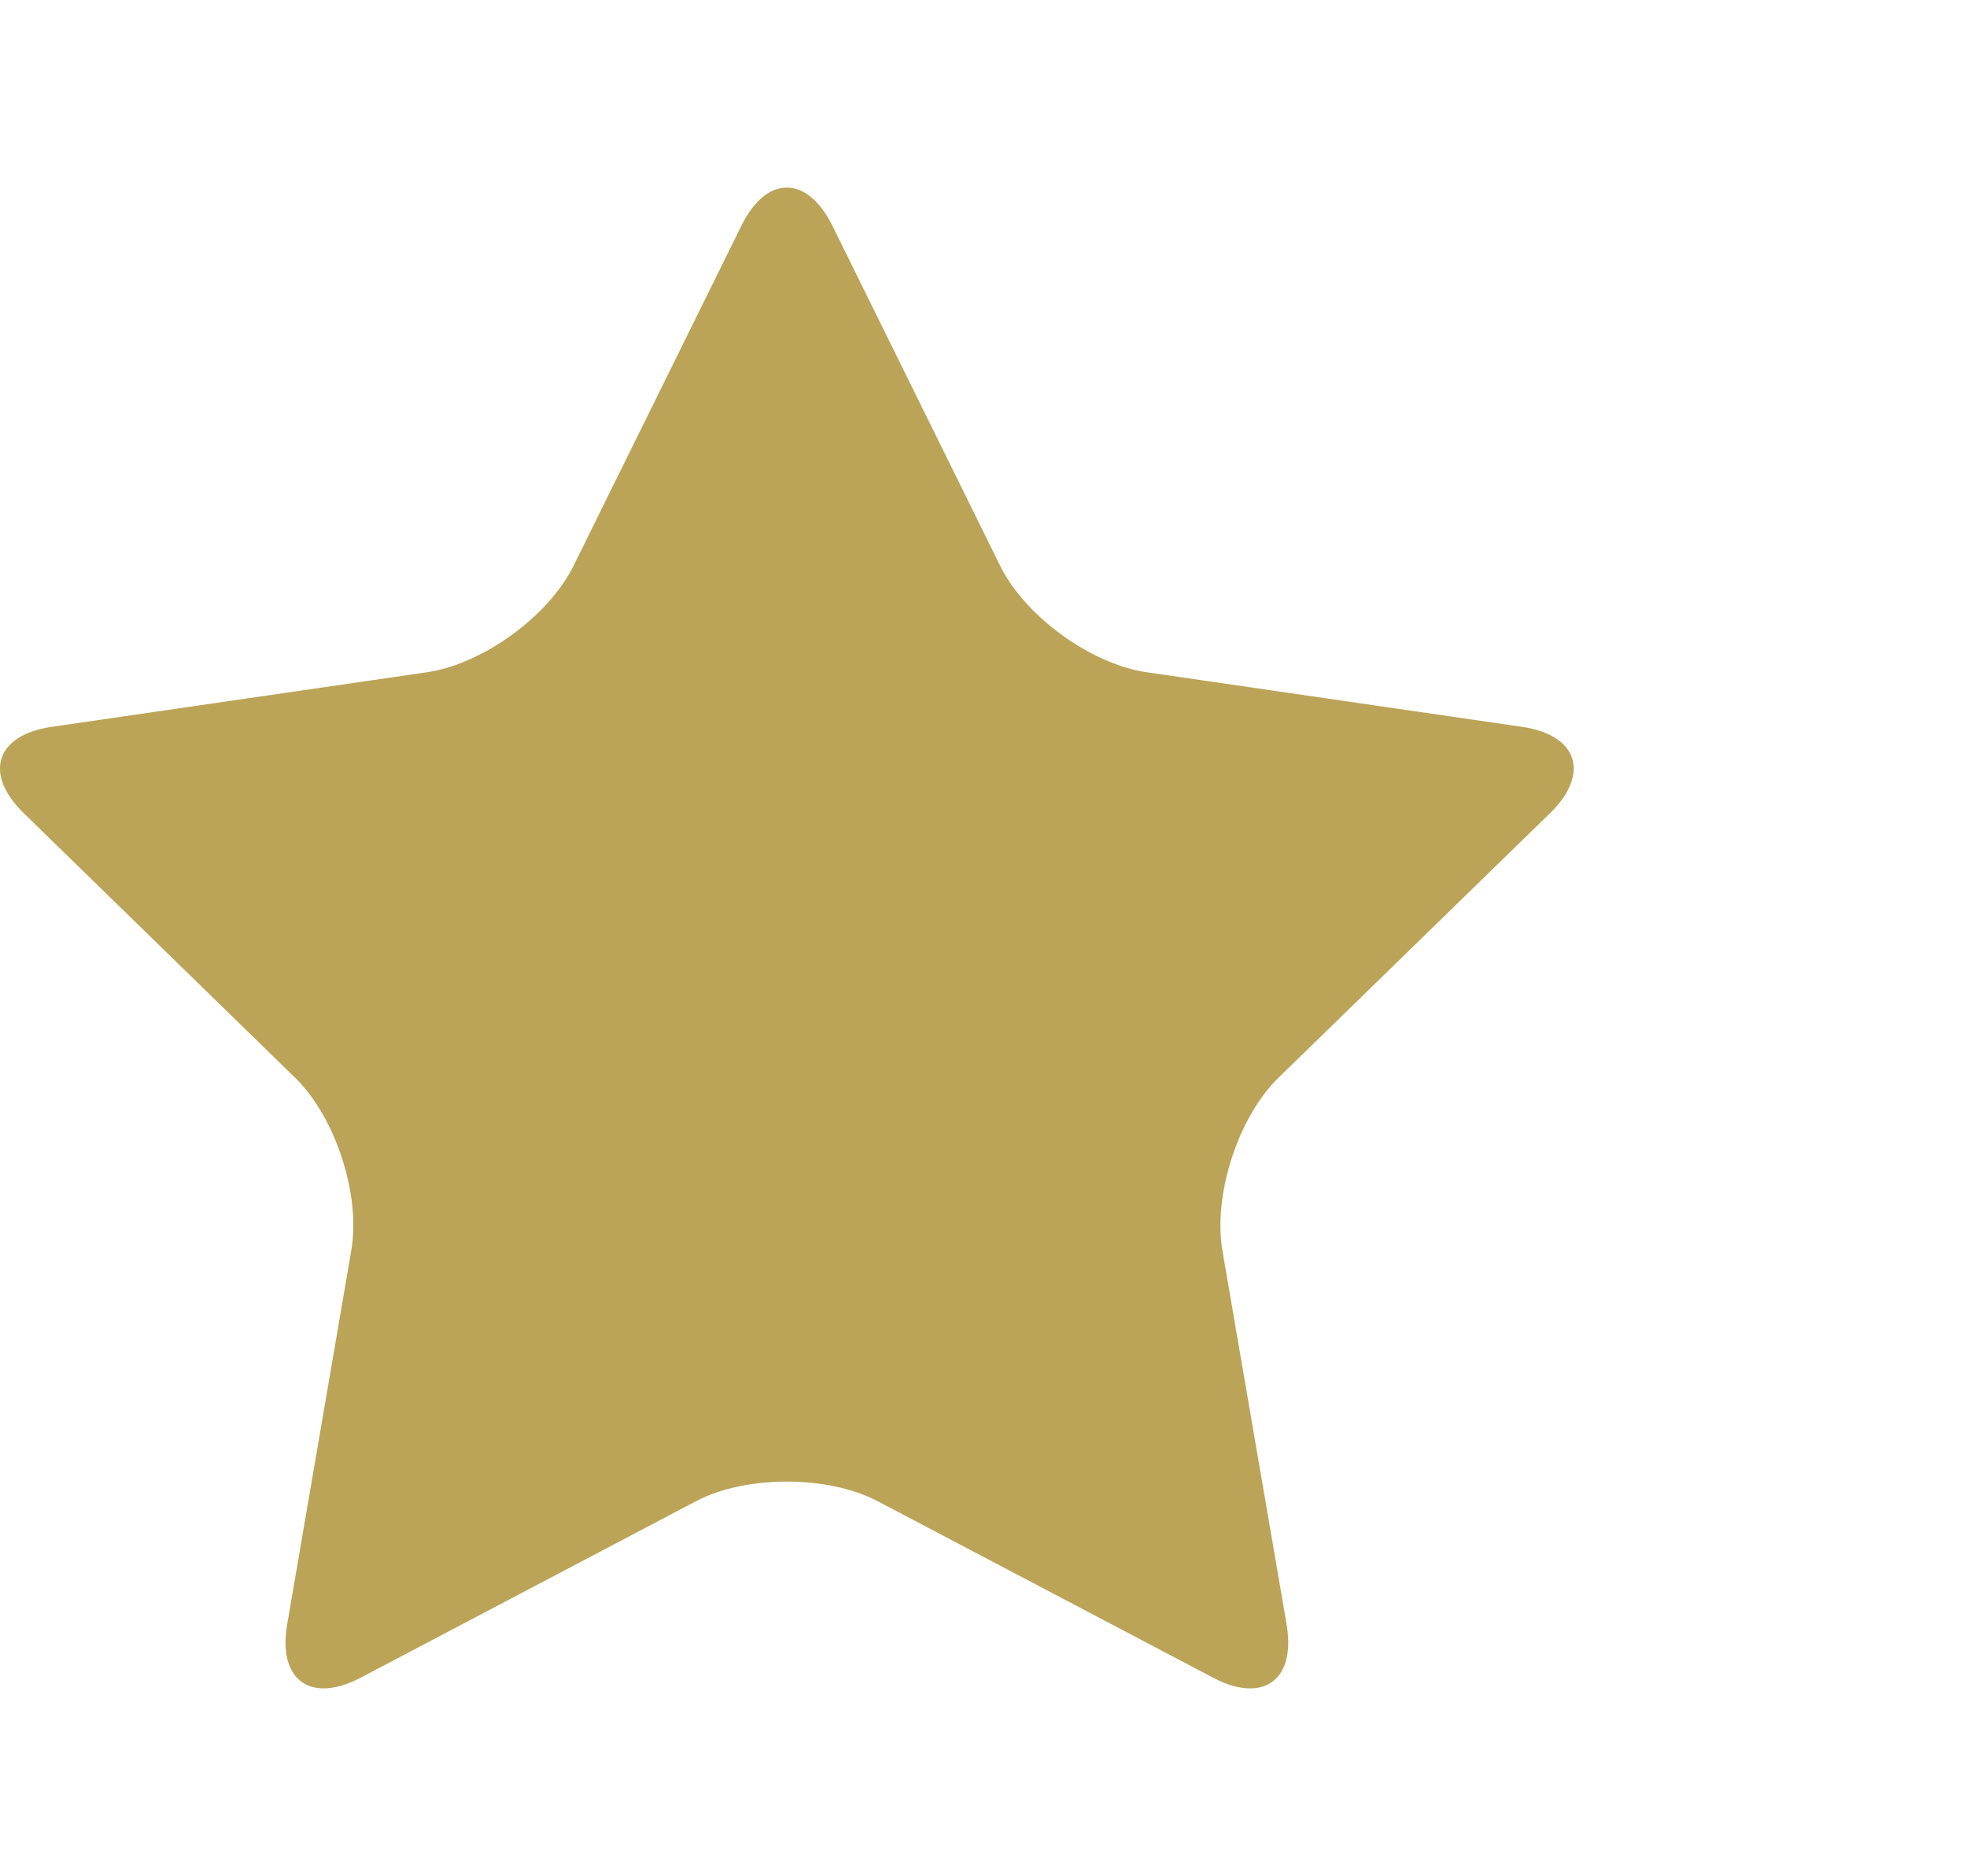
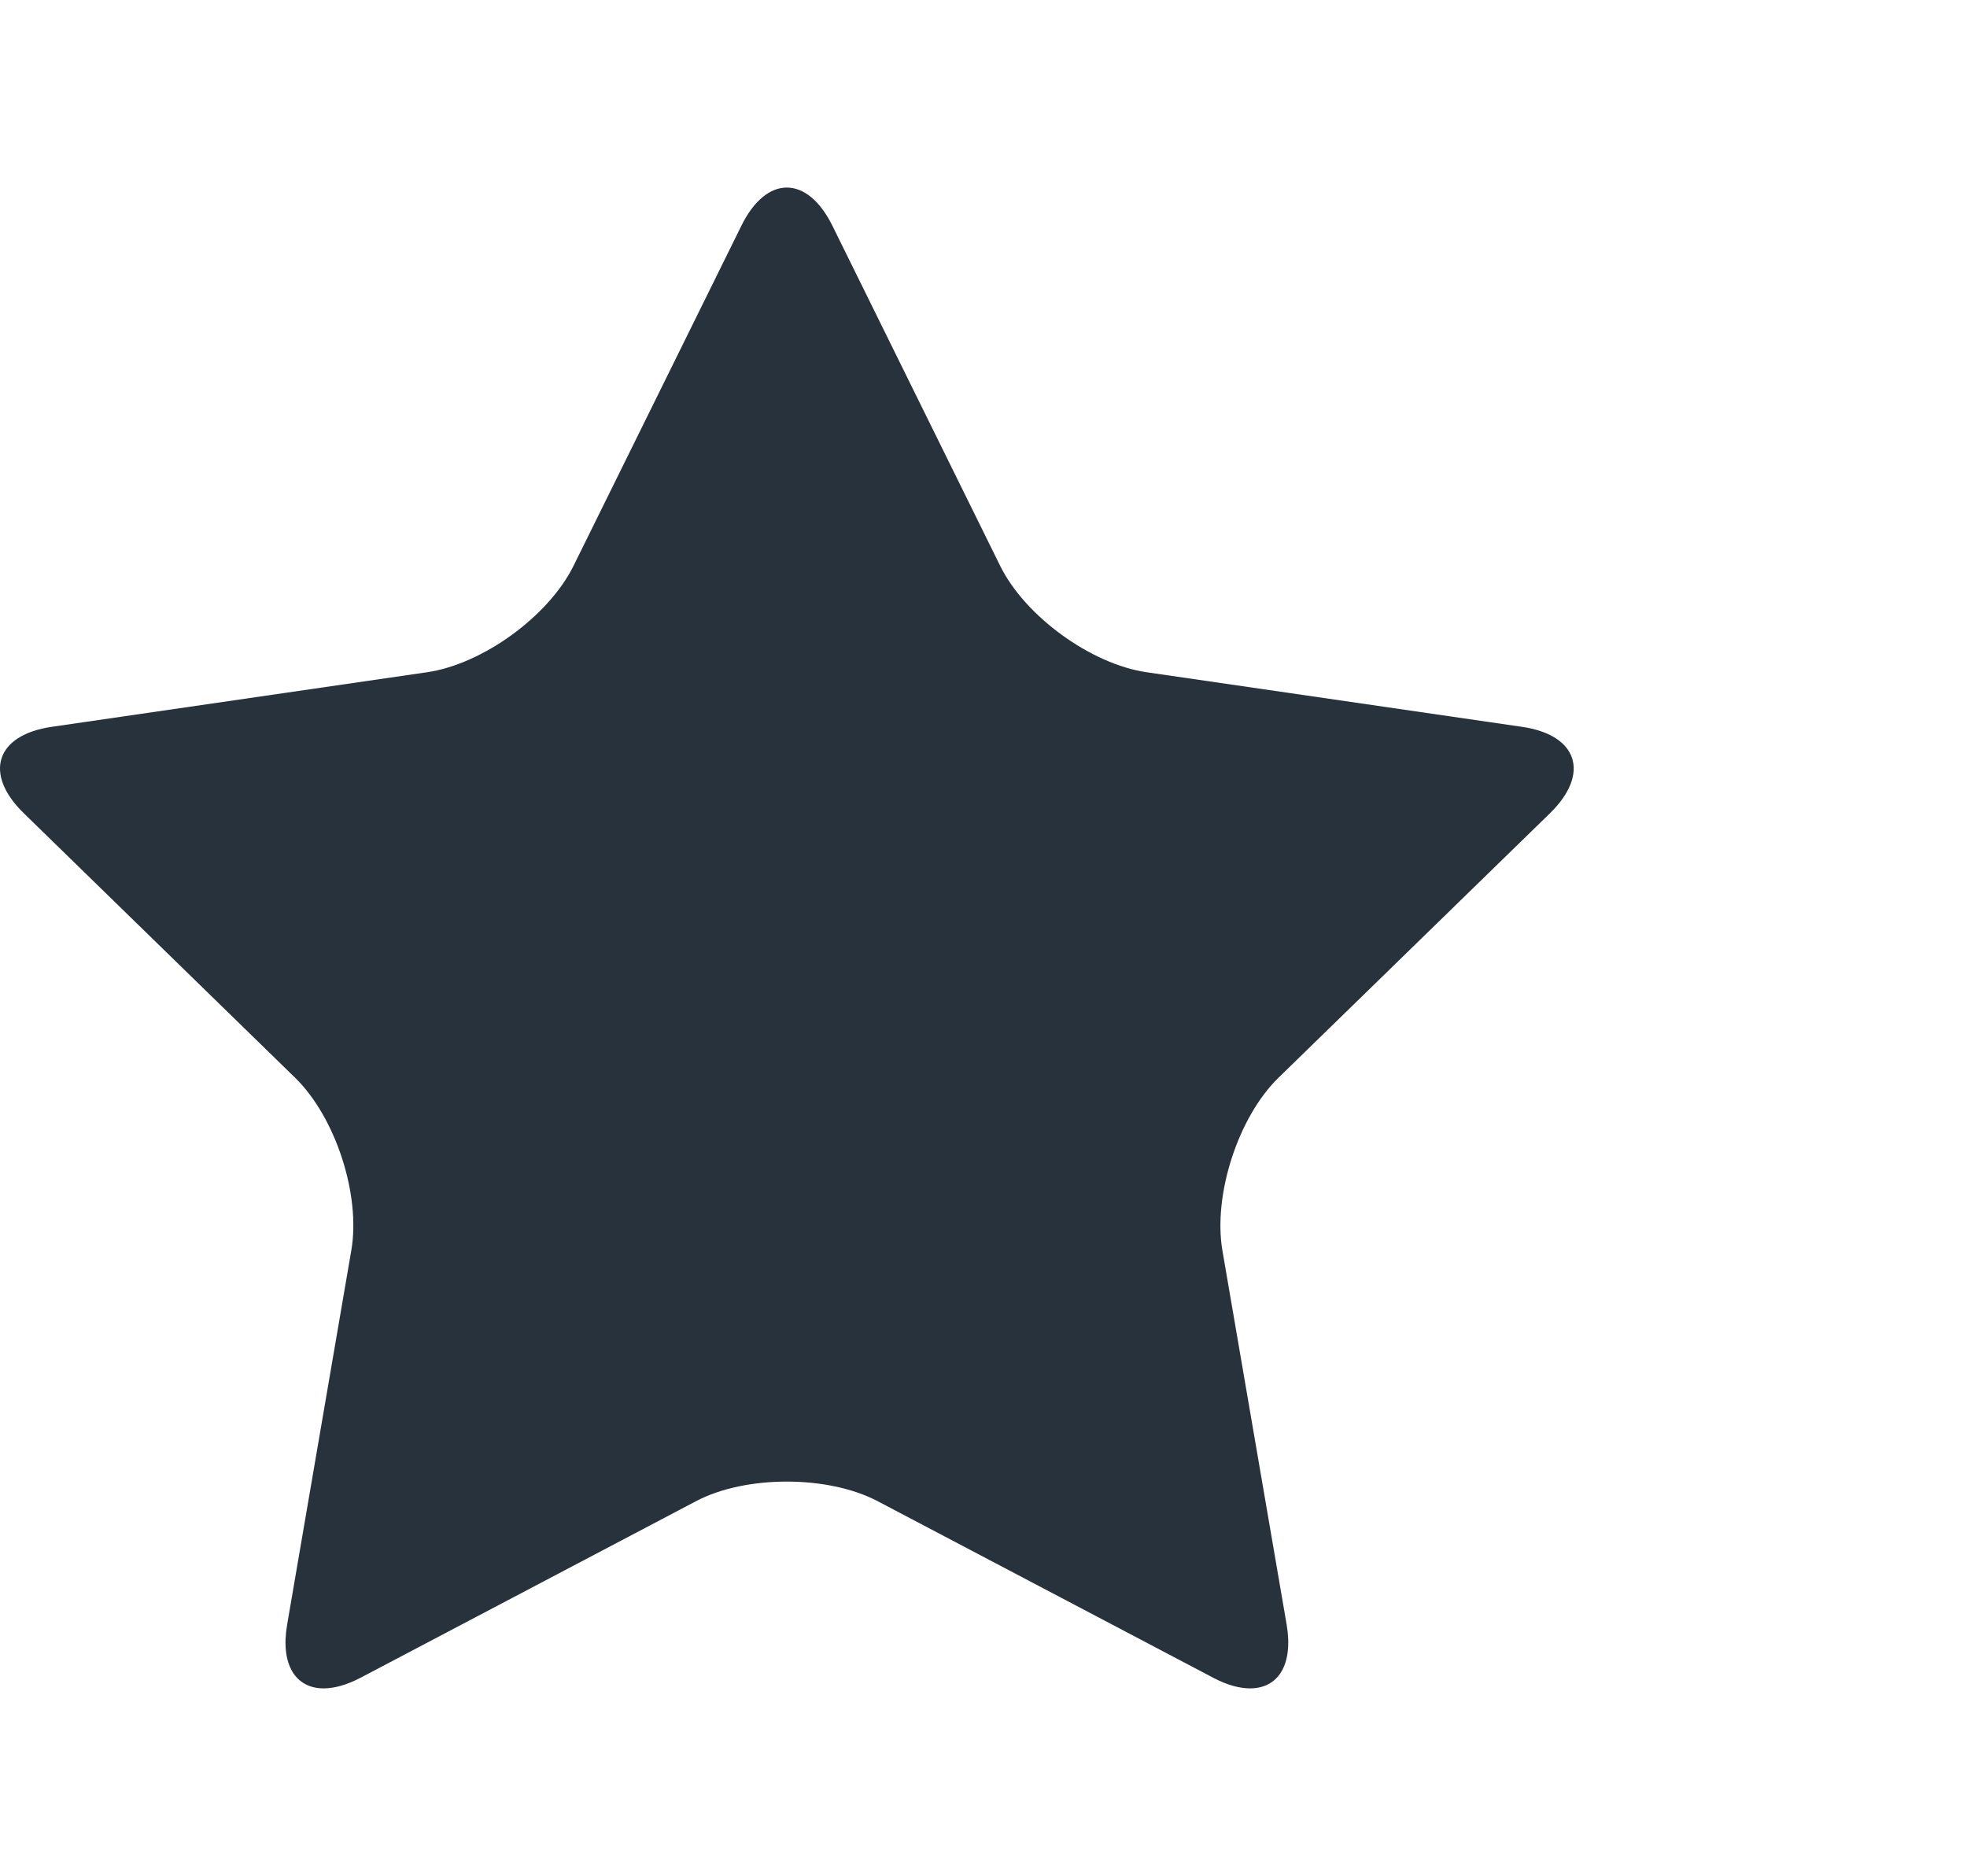
- <svg xmlns="http://www.w3.org/2000/svg" height="20.762" viewBox="0 0 21.775 20.762" width="21.775">
-   <path d="m8.71 2.076c-.182 0-.363.14-.501.419l-1.859 3.766c-.276.56-1.008 1.091-1.624 1.18l-4.154.604c-.618.09-.757.519-.31.955l3.007 2.931c.446.437.726 1.295.62 1.909l-.71 4.14c-.077.446.094.708.404.708.118 0 .255-.038.407-.117l3.717-1.956c.276-.145.641-.216 1.003-.216.364 0 .729.072 1.004.216l3.718 1.956c.149.079.289.117.406.117.312 0 .481-.262.405-.708l-.711-4.14c-.104-.614.174-1.474.619-1.909l3.009-2.931c.446-.437.307-.865-.311-.955l-4.154-.604c-.617-.089-1.349-.62-1.624-1.18l-1.858-3.766c-.139-.279-.32-.419-.503-.419z" fill="#bba358" />
+ <svg xmlns="http://www.w3.org/2000/svg" version="1.0" id="Ebene_1" x="0px" y="0px" width="21.775px" height="20.762px" viewBox="0 0 21.775 20.762" enable-background="new 0 0 21.775 20.762" xml:space="preserve">
+   <path fill="#28323C" d="M8.71,2.076c-0.182,0-0.363,0.14-0.501,0.419L6.35,6.261c-0.276,0.56-1.008,1.091-1.624,1.18L0.572,8.045  C-0.046,8.135-0.185,8.564,0.262,9l3.007,2.931c0.446,0.437,0.726,1.295,0.62,1.909l-0.71,4.14  c-0.077,0.446,0.094,0.708,0.404,0.708c0.118,0,0.255-0.038,0.407-0.117l3.717-1.956c0.276-0.145,0.641-0.216,1.003-0.216  c0.364,0,0.729,0.072,1.004,0.216l3.718,1.956c0.149,0.079,0.289,0.117,0.406,0.117c0.312,0,0.481-0.262,0.405-0.708l-0.711-4.14  c-0.104-0.614,0.174-1.474,0.619-1.909L17.16,9c0.446-0.437,0.307-0.865-0.311-0.955l-4.154-0.604  c-0.617-0.089-1.349-0.62-1.624-1.18L9.213,2.495C9.074,2.216,8.893,2.076,8.71,2.076L8.71,2.076z" />
</svg>
